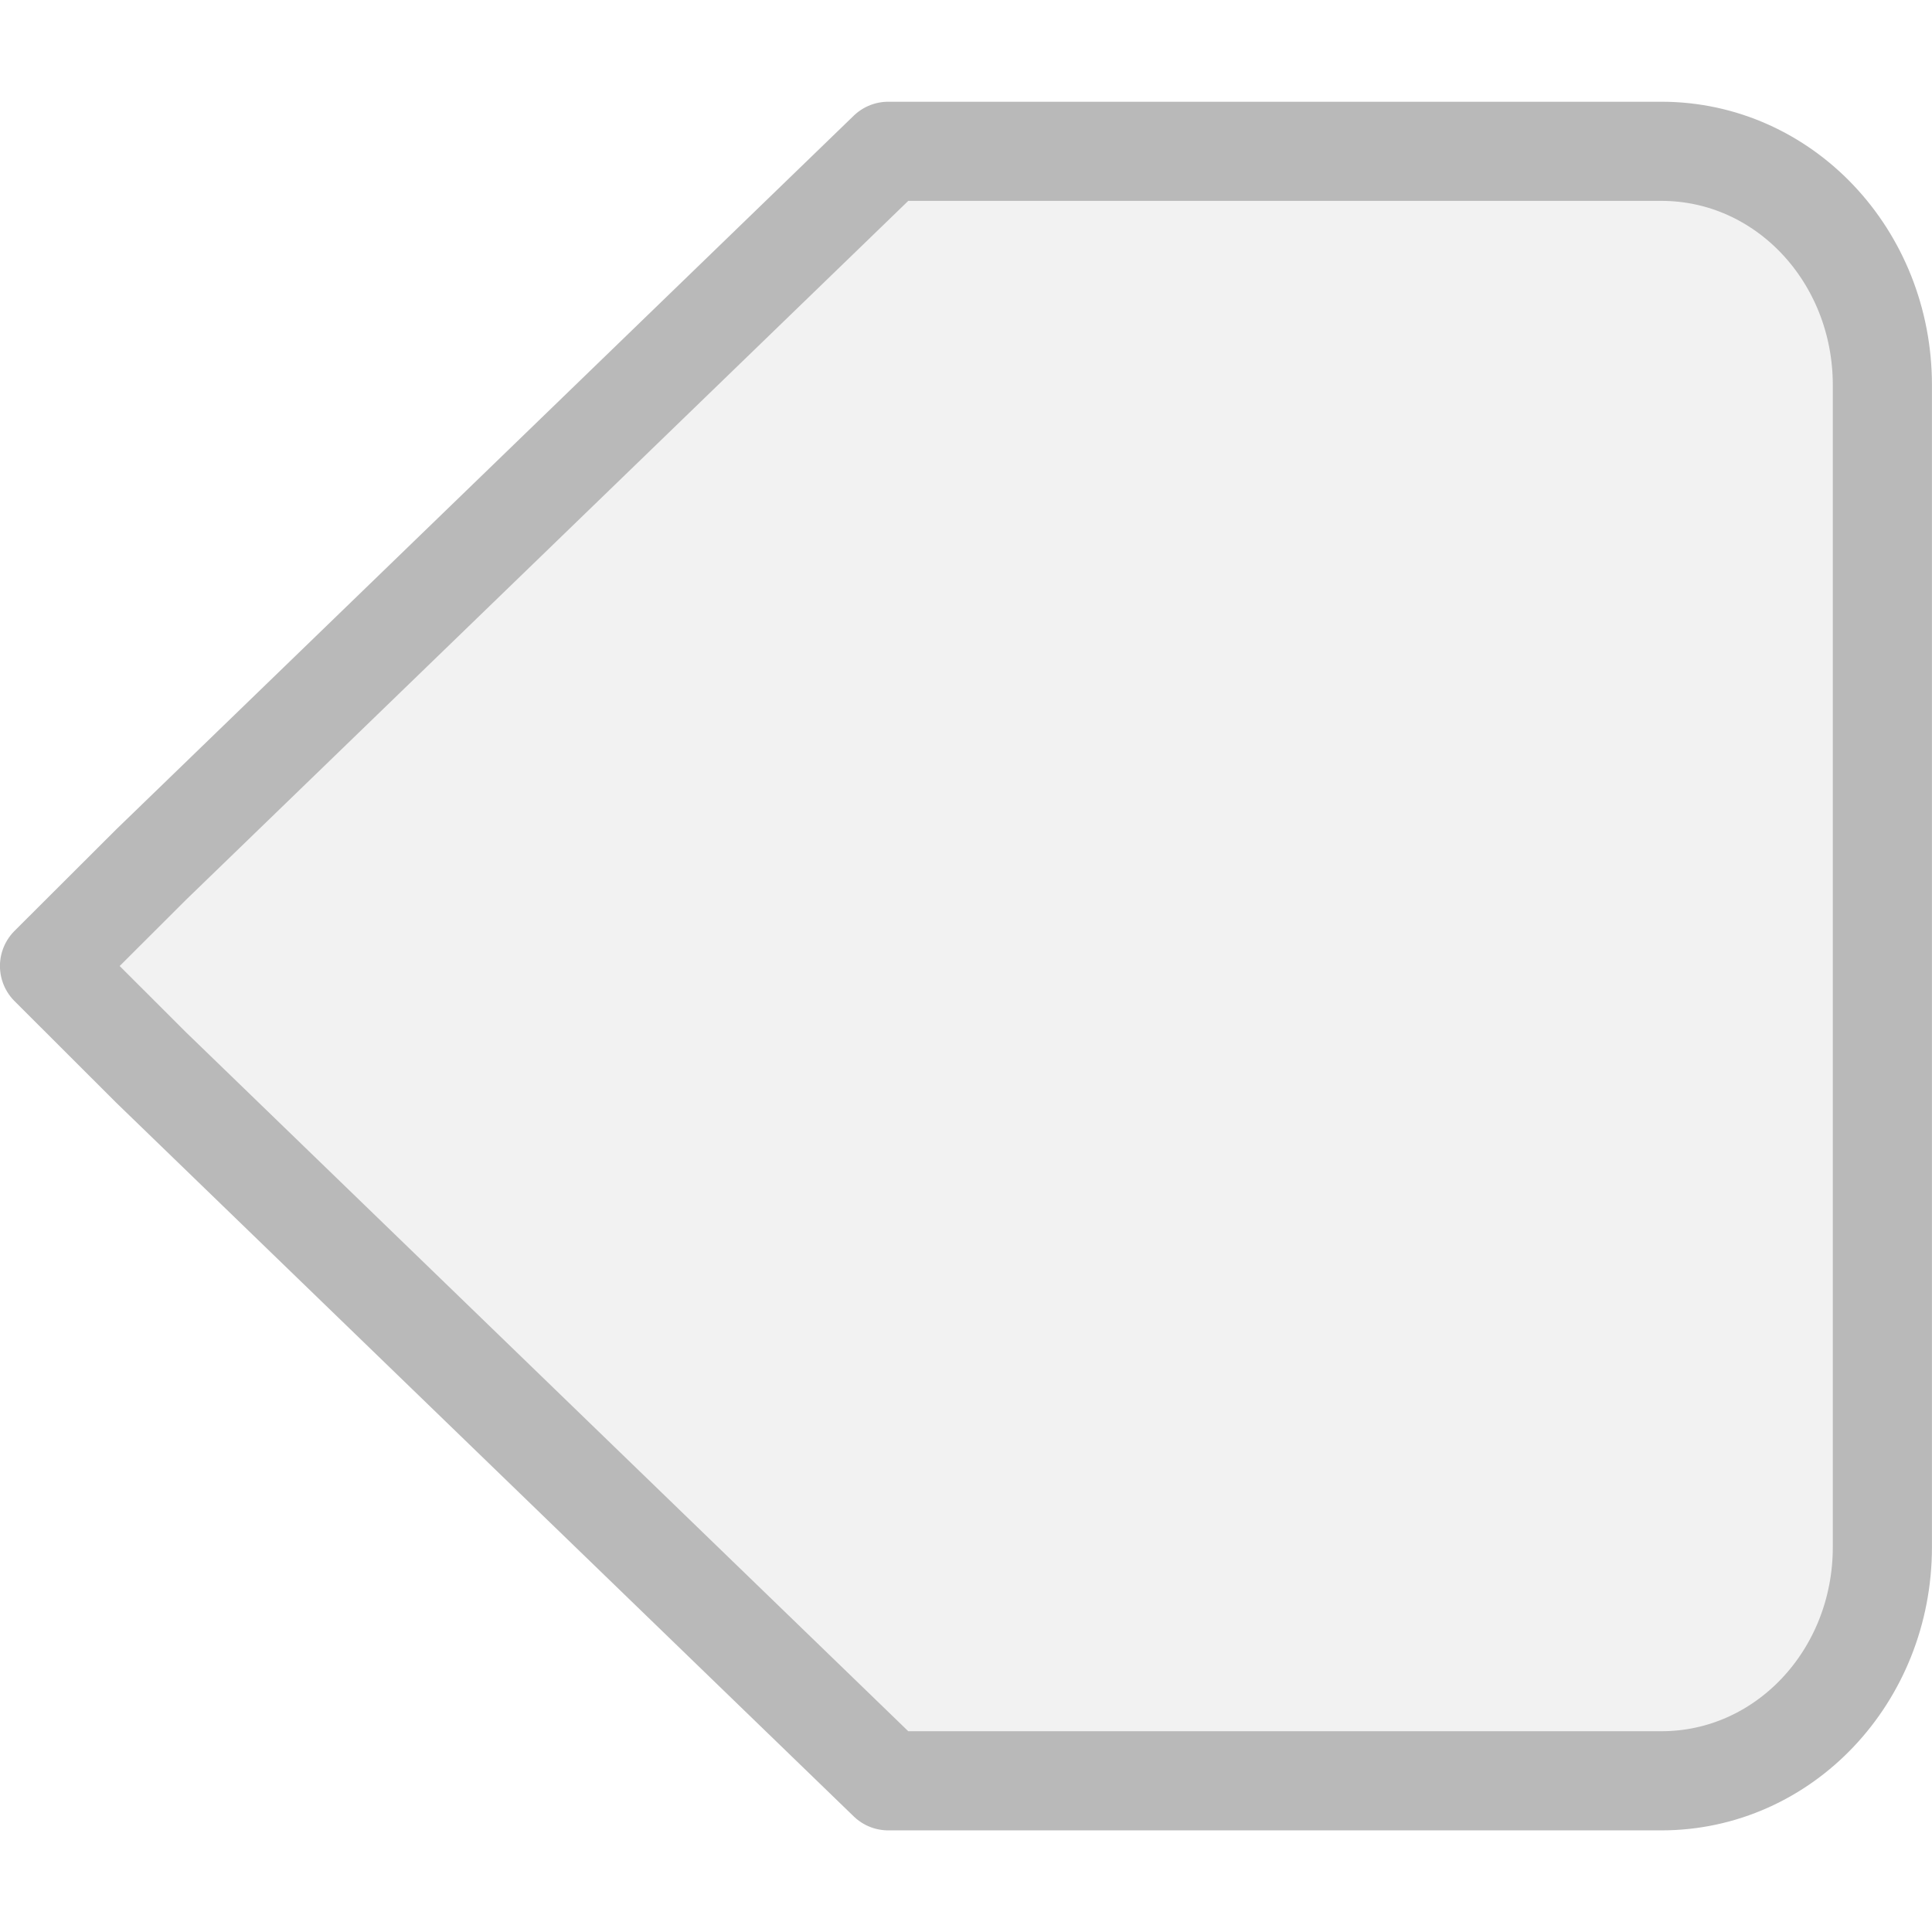
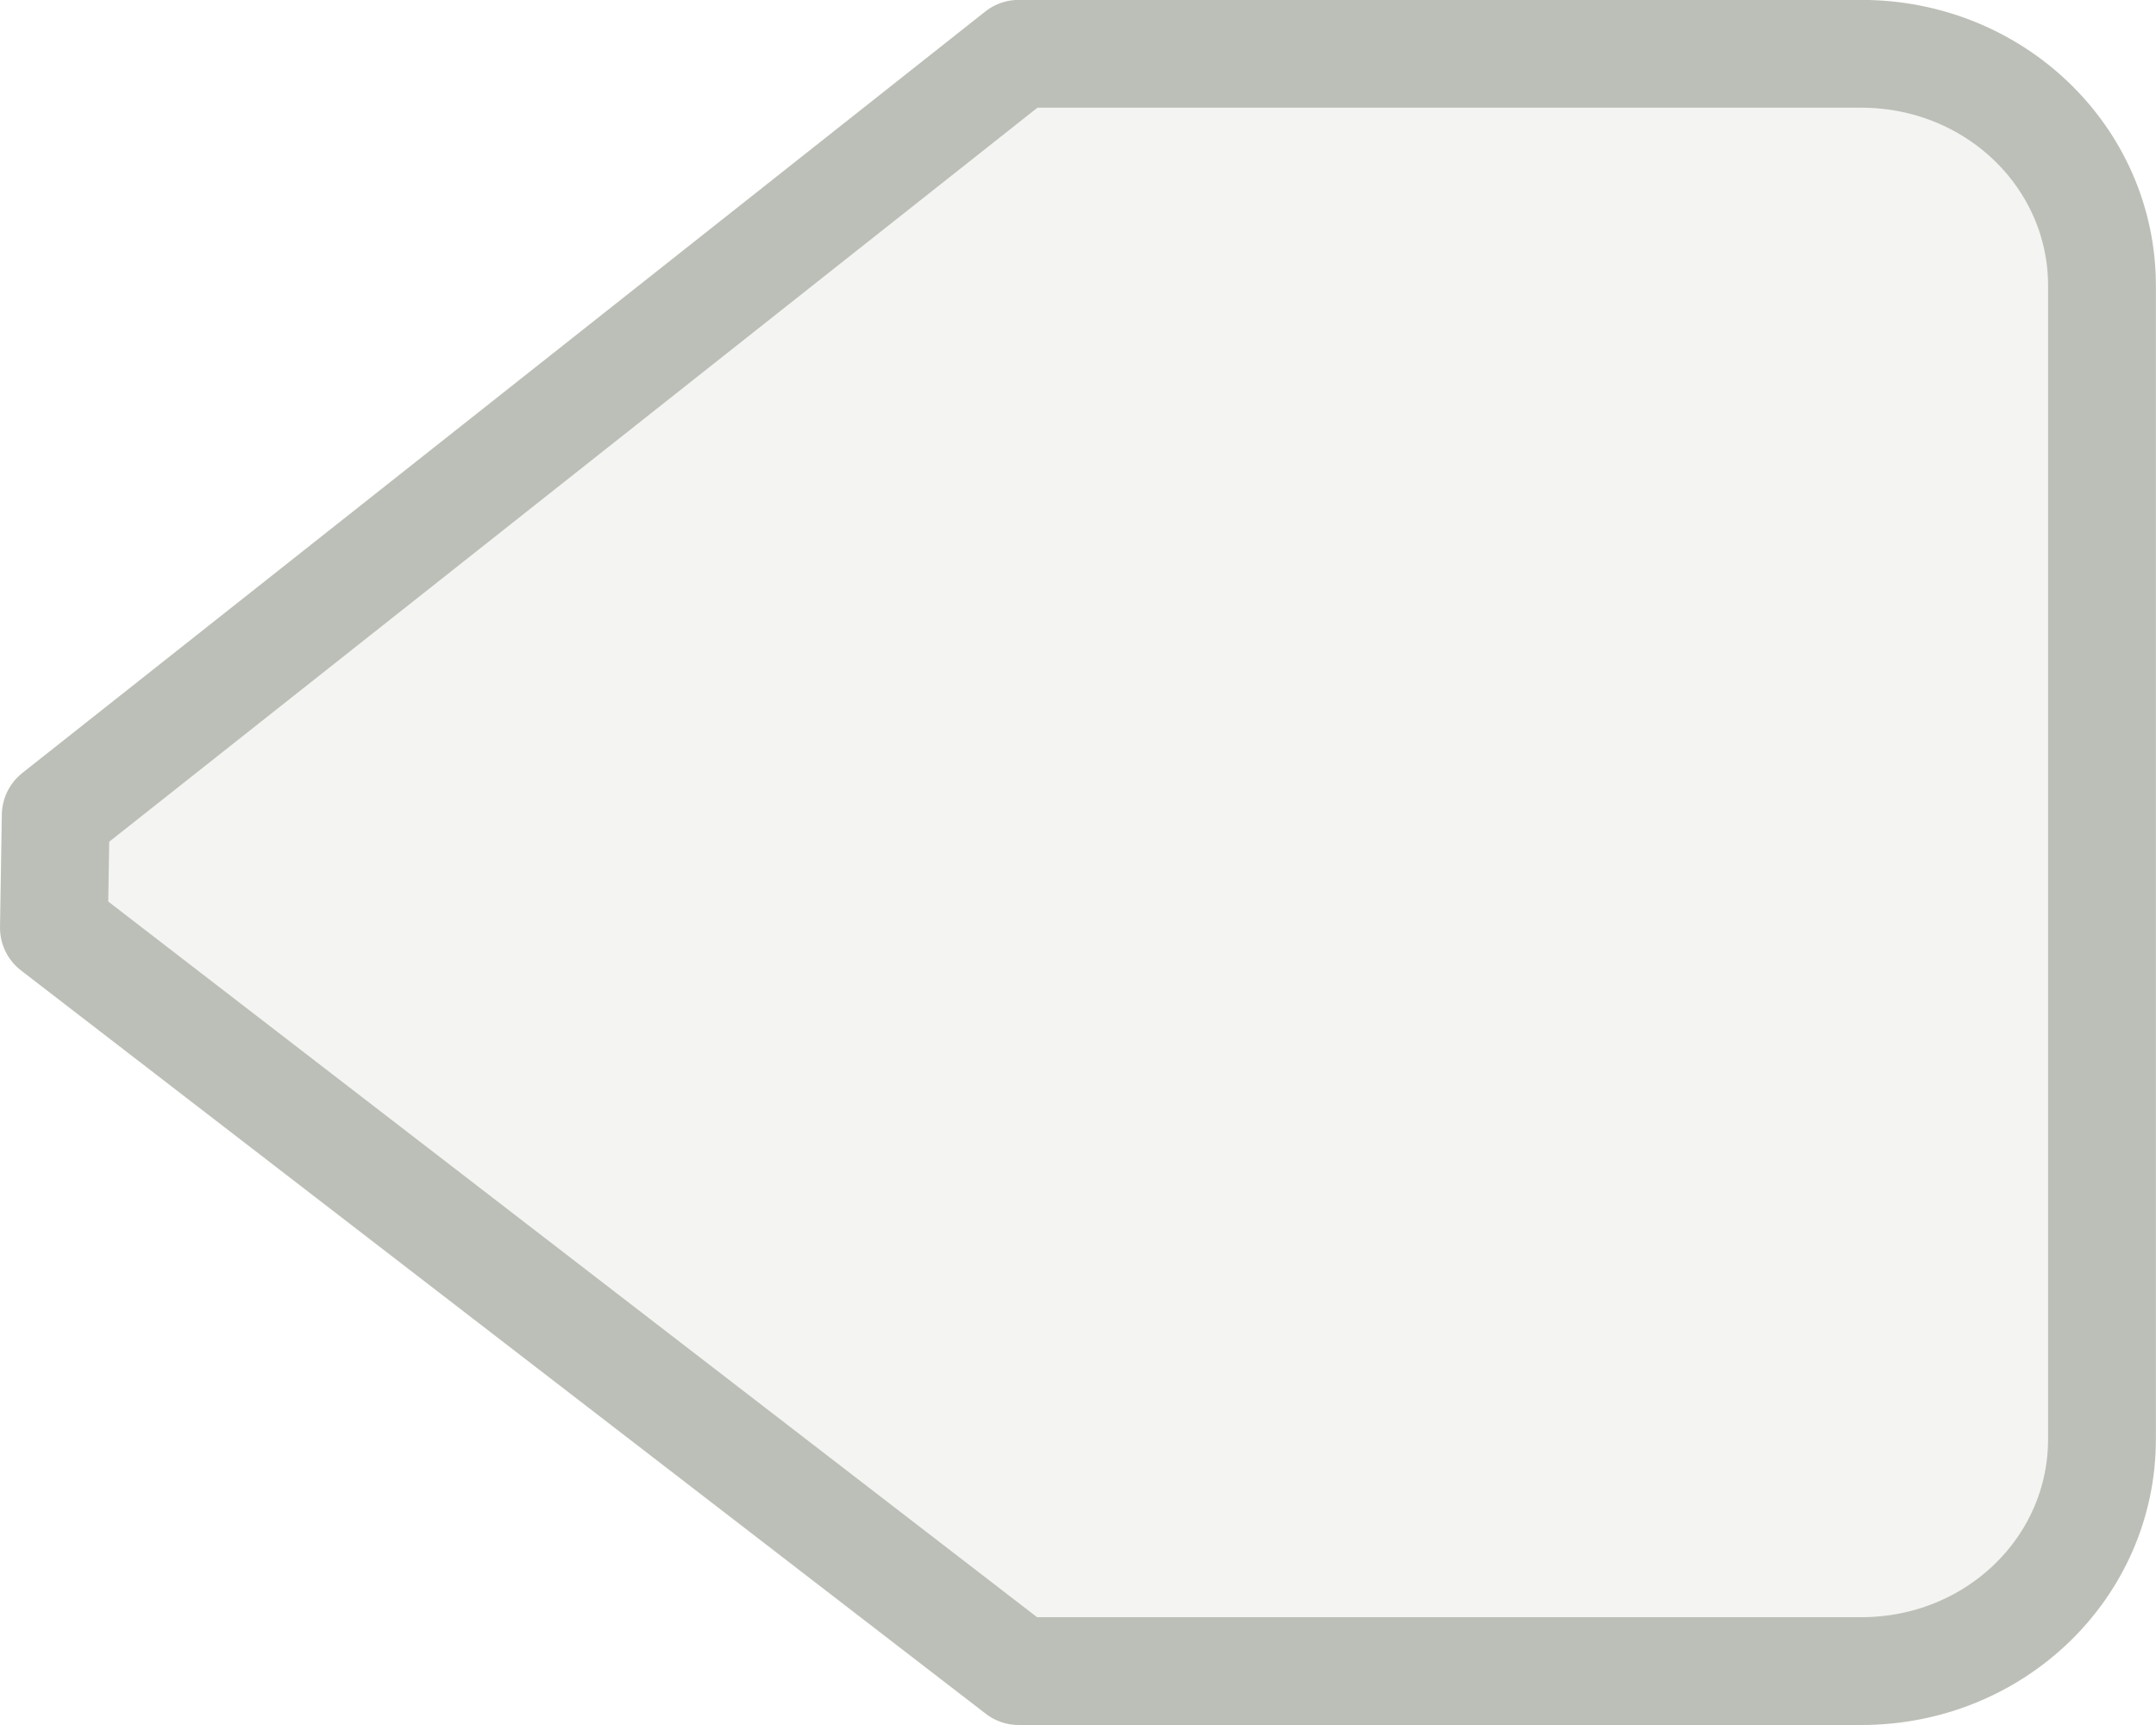
- <svg xmlns="http://www.w3.org/2000/svg" xmlns:xlink="http://www.w3.org/1999/xlink" id="svg5435" height="19" width="19" version="1.1">
-   <defs id="defs8">
-     <linearGradient xlink:href="#linearGradient3769" id="linearGradient2993" gradientUnits="userSpaceOnUse" gradientTransform="matrix(-1.14979,0,0,-1.086335,74.35675,260.1706)" x1="59.195" y1="221.592" x2="59.195" y2="239.504" />
-     <linearGradient x1="58.909" x2="58.909" gradientTransform="matrix(-1.0762,0,0,-1.1166,68.706,279.43)" y1="230.59" gradientUnits="userSpaceOnUse" y2="234.59" id="linearGradient3769">
-       <stop offset="0" style="stop-color:#e8e8e8;stop-opacity:1;" id="stop3771" />
-       <stop id="stop3773" style="stop-color:#ebebeb;stop-opacity:1;" offset="0.55" />
-       <stop id="stop3775" style="stop-color:#f4f4f4;stop-opacity:1;" offset="0.6" />
-       <stop offset="1" style="stop-color:#ffffff;stop-opacity:1;" id="stop3777" />
+ <svg xmlns="http://www.w3.org/2000/svg" xmlns:xlink="http://www.w3.org/1999/xlink" width="20" height="16" id="svg5435" version="1.1">
+   <defs id="defs5437">
+     <linearGradient xlink:href="#linearGradient4714" id="linearGradient6699" gradientUnits="userSpaceOnUse" gradientTransform="translate(924,32)" x1="58.159" y1="238.524" x2="58.159" y2="232.577" />
+     <linearGradient id="linearGradient4714">
+       <stop style="stop-color:#eeeeec;stop-opacity:1;" offset="0" id="stop4716" />
+       <stop style="stop-color:#ffffff;stop-opacity:1" offset="1" id="stop4718" />
    </linearGradient>
-     <linearGradient xlink:href="#linearGradient5847" id="linearGradient2995" gradientUnits="userSpaceOnUse" gradientTransform="matrix(-1.14979,0,0,-1.086335,74.35675,259.0809)" x1="56.909" y1="239.59" x2="56.909" y2="226.59" />
-     <linearGradient id="linearGradient5847" y2="226.59" gradientUnits="userSpaceOnUse" y1="239.59" gradientTransform="matrix(-1.0762,0,0,-1.1166,68.706,278.31)" x2="56.909" x1="56.909">
-       <stop id="stop4724" style="stop-color:#8c8c8c;stop-opacity:1;" offset="0" />
-       <stop id="stop4726" style="stop-color:#828282;stop-opacity:1;" offset="1" />
+     <linearGradient xlink:href="#linearGradient4722-3" id="linearGradient6701" gradientUnits="userSpaceOnUse" gradientTransform="translate(924,33)" x1="55.625" y1="225.28" x2="55.625" y2="239.234" />
+     <linearGradient id="linearGradient4722-3">
+       <stop style="stop-color:#babdb6;stop-opacity:1;" offset="0" id="stop4724-6" />
+       <stop style="stop-color:#7b8073;stop-opacity:1" offset="1" id="stop4726-6" />
+     </linearGradient>
+     <linearGradient y2="232.577" x2="58.159" y1="238.524" x1="58.159" gradientTransform="matrix(1.071429,0,0,0.9492585,-52.53572,-199.039)" gradientUnits="userSpaceOnUse" id="linearGradient5431" xlink:href="#linearGradient4714" />
+     <linearGradient y2="239.234" x2="55.625" y1="225.28" x1="55.625" gradientTransform="matrix(1.071429,0,0,0.9492585,-52.53572,-198.0897)" gradientUnits="userSpaceOnUse" id="linearGradient5433" xlink:href="#linearGradient4722-3" />
+     <linearGradient y2="234.585" x2="58.909" y1="230.585" x1="58.909" gradientTransform="matrix(-1.076233,0,0,-1.116621,68.70628,279.4279)" gradientUnits="userSpaceOnUse" id="linearGradient5845" xlink:href="#linearGradient4714-3" />
+     <linearGradient id="linearGradient4714-3">
+       <stop style="stop-color:#eeeeec;stop-opacity:1;" offset="0" id="stop4716-9" />
+       <stop style="stop-color:#ffffff;stop-opacity:1" offset="1" id="stop4718-6" />
+     </linearGradient>
+     <linearGradient y2="226.585" x2="56.909" y1="239.585" x1="56.909" gradientTransform="matrix(-1.076233,0,0,-1.116621,68.70628,278.3113)" gradientUnits="userSpaceOnUse" id="linearGradient5847" xlink:href="#linearGradient4722" />
+     <linearGradient id="linearGradient4722">
+       <stop style="stop-color:#babdb6;stop-opacity:1;" offset="0" id="stop4724" />
+       <stop style="stop-color:#7b8073;stop-opacity:1" offset="1" id="stop4726" />
+     </linearGradient>
+     <linearGradient y2="234.585" x2="58.909" y1="230.585" x1="58.909" gradientTransform="matrix(-1.076233,0,0,1.116621,68.70628,-235.4279)" gradientUnits="userSpaceOnUse" id="linearGradient5895" xlink:href="#linearGradient4714-3" />
+     <linearGradient y2="226.585" x2="56.909" y1="239.585" x1="56.909" gradientTransform="matrix(-1.076233,0,0,1.116621,68.70628,-234.3113)" gradientUnits="userSpaceOnUse" id="linearGradient5897" xlink:href="#linearGradient4722" />
+     <linearGradient y2="234.585" x2="58.909" y1="230.585" x1="58.909" gradientTransform="matrix(-1.076233,0,0,-1.116621,68.70628,279.4279)" gradientUnits="userSpaceOnUse" id="linearGradient5845-6" xlink:href="#linearGradient4714-3-9" />
+     <linearGradient id="linearGradient4714-3-9">
+       <stop style="stop-color:#eeeeec;stop-opacity:1;" offset="0" id="stop4716-9-7" />
+       <stop style="stop-color:#ffffff;stop-opacity:1" offset="1" id="stop4718-6-5" />
+     </linearGradient>
+     <linearGradient y2="226.585" x2="56.909" y1="239.585" x1="56.909" gradientTransform="matrix(-1.076233,0,0,-1.116621,68.70628,278.3113)" gradientUnits="userSpaceOnUse" id="linearGradient5847-8" xlink:href="#linearGradient4722-2" />
+     <linearGradient id="linearGradient4722-2">
+       <stop style="stop-color:#babdb6;stop-opacity:1;" offset="0" id="stop4724-8" />
+       <stop style="stop-color:#7b8073;stop-opacity:1" offset="1" id="stop4726-8" />
    </linearGradient>
  </defs>
-   <path d="m 0.487,9.5 1.001,1 7.247,7.013 7.604,0 c 1.204,0 2.173,-1.026 2.173,-2.299 l 0,-11.426 c 0,-1.274 -0.969,-2.3 -2.173,-2.3 l -7.604,0 -7.247,7.013 z" style="fill:#f2f2f2;fill-opacity:1;stroke:#b9b9b9;stroke-width:0.975;stroke-linecap:round;stroke-linejoin:round;stroke-miterlimit:4;stroke-opacity:1;stroke-dasharray:none;enable-background:new" id="path5960" />
+   <g id="layer1" transform="translate(0,-16)">
+     <path style="fill:#f4f4f2;fill-opacity:1;stroke:#bcbfb7;stroke-width:1;stroke-linecap:round;stroke-linejoin:round;stroke-miterlimit:4;stroke-opacity:1;stroke-dasharray:none;display:inline;enable-background:new" d="m 0.5,24.605 0.017,-1.043 8.933,-7.063 7.816,0 c 1.237,0 2.233,0.96 2.233,2.152 l 0,10.695 C 19.5,30.54 18.504,31.5 17.267,31.5 L 9.45,31.5 0.5,24.605 z" id="path5960" />
+   </g>
</svg>
